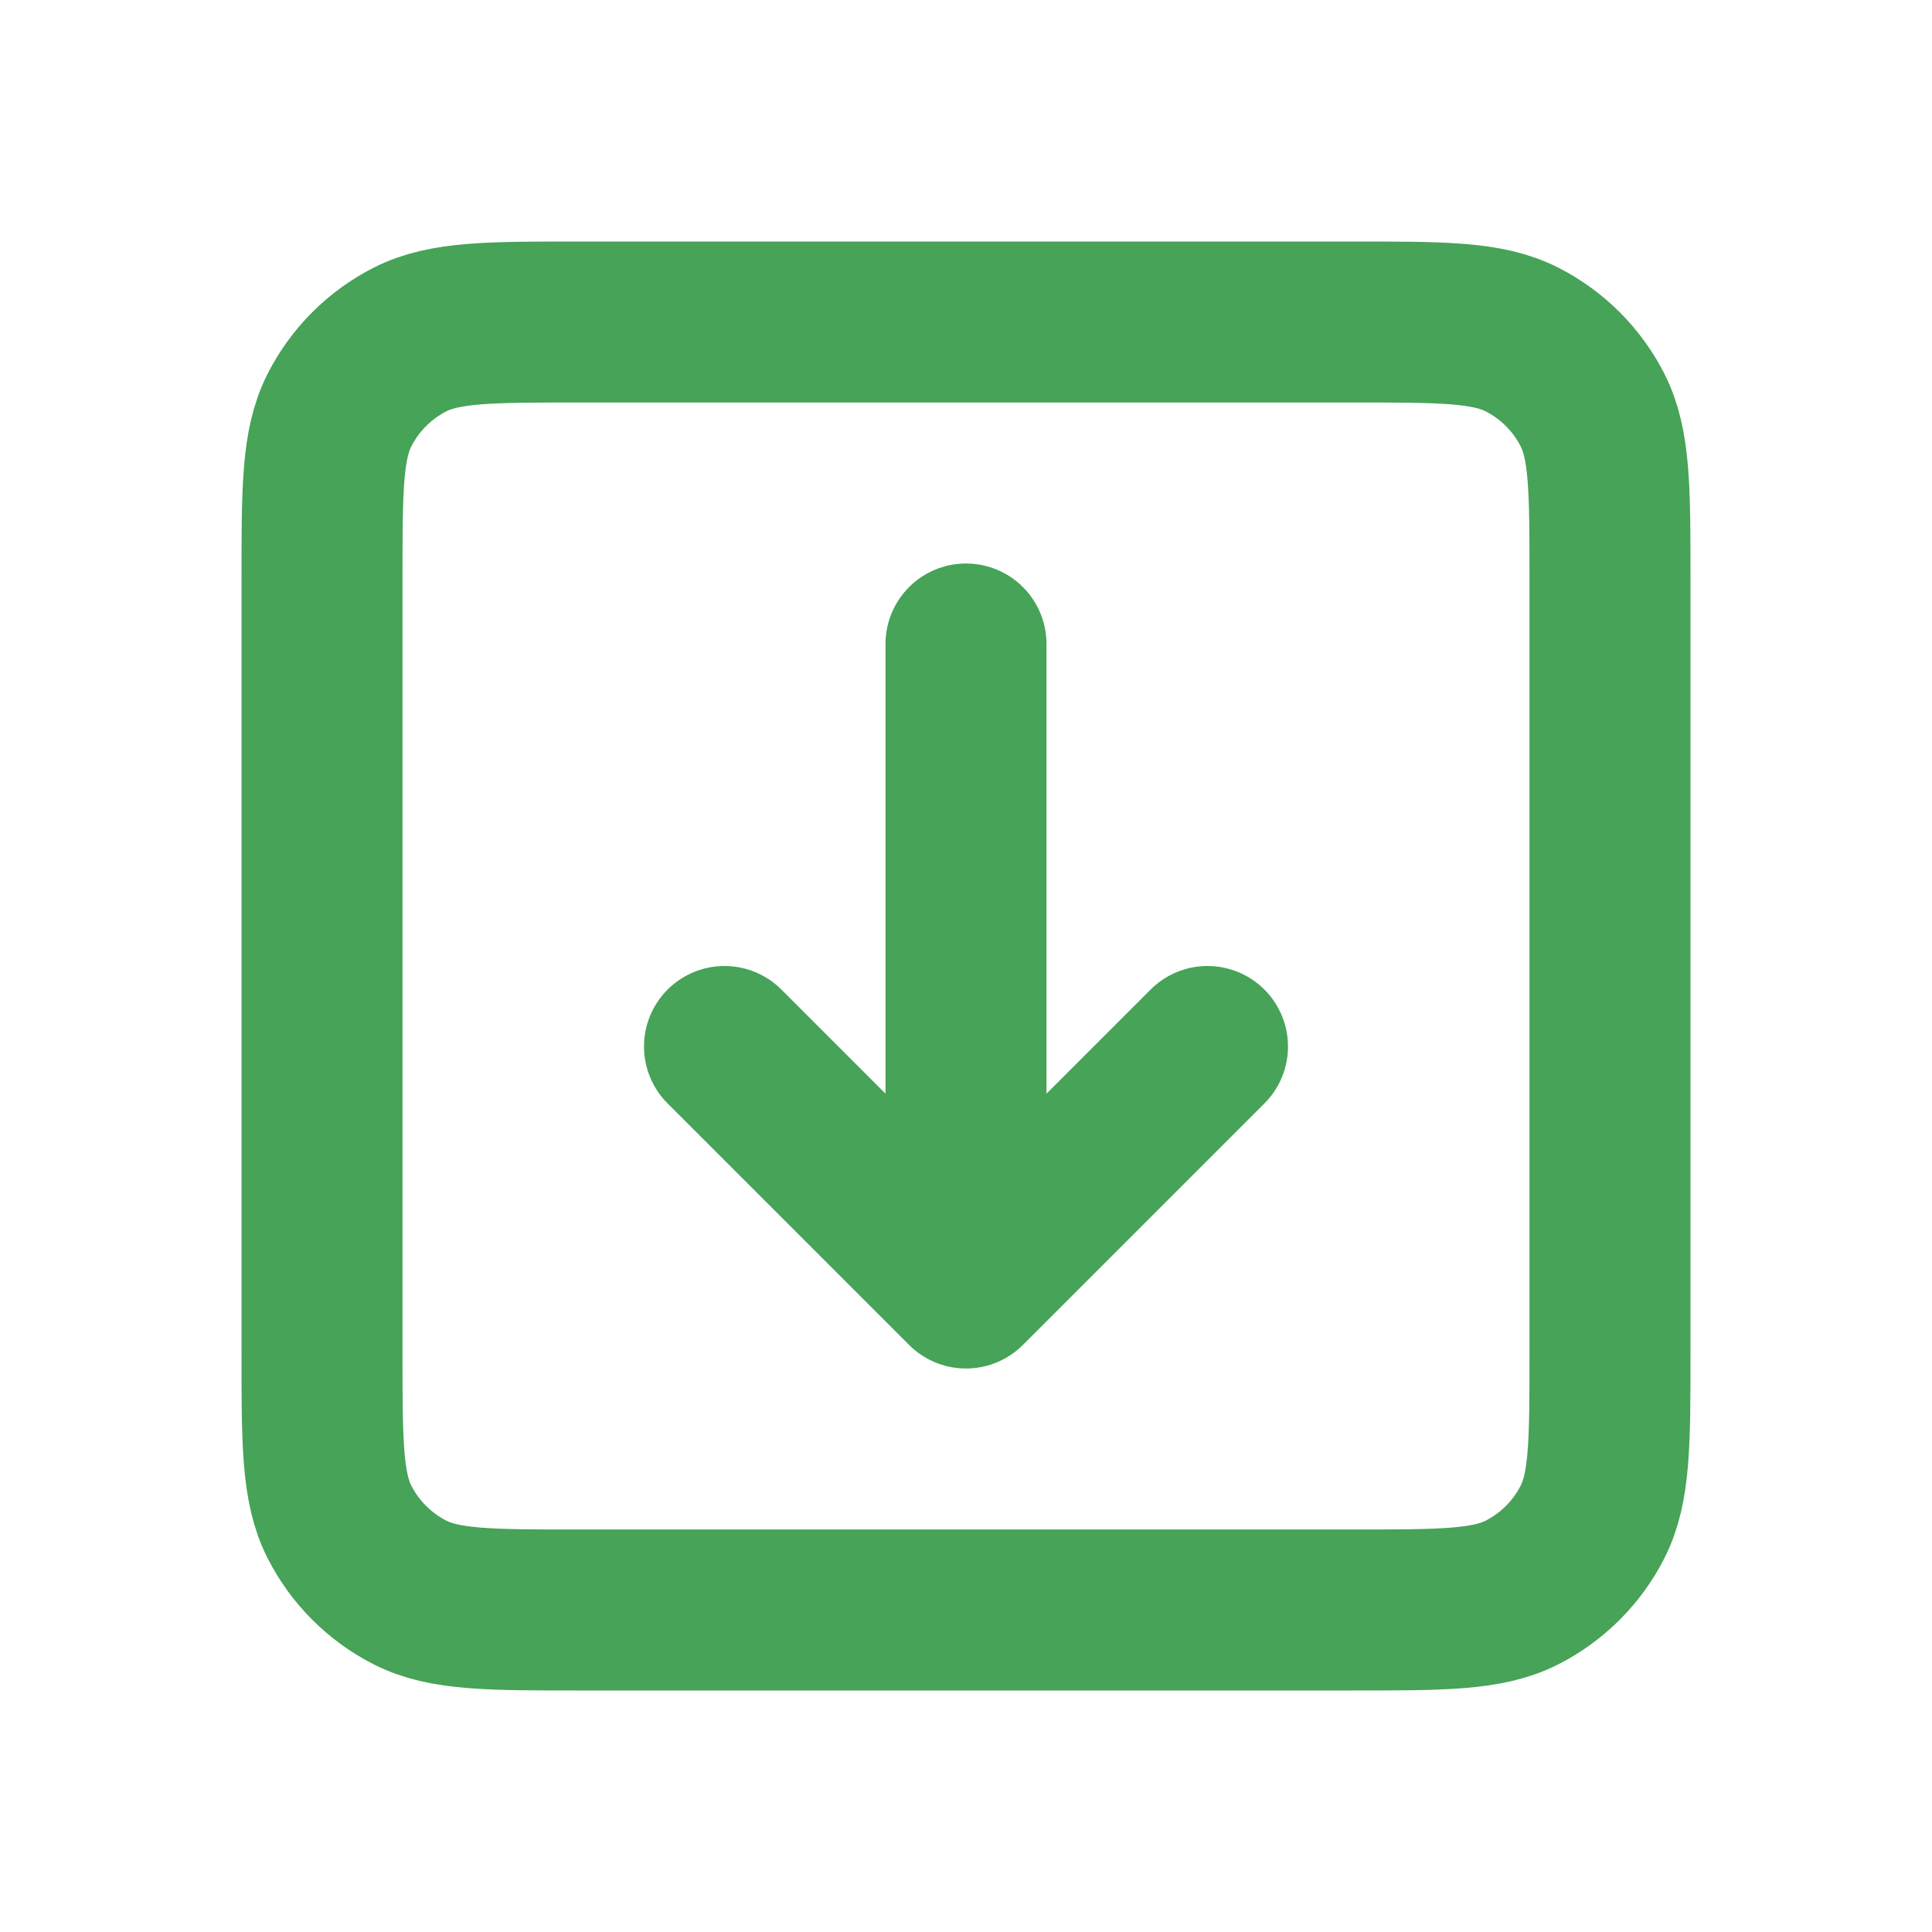
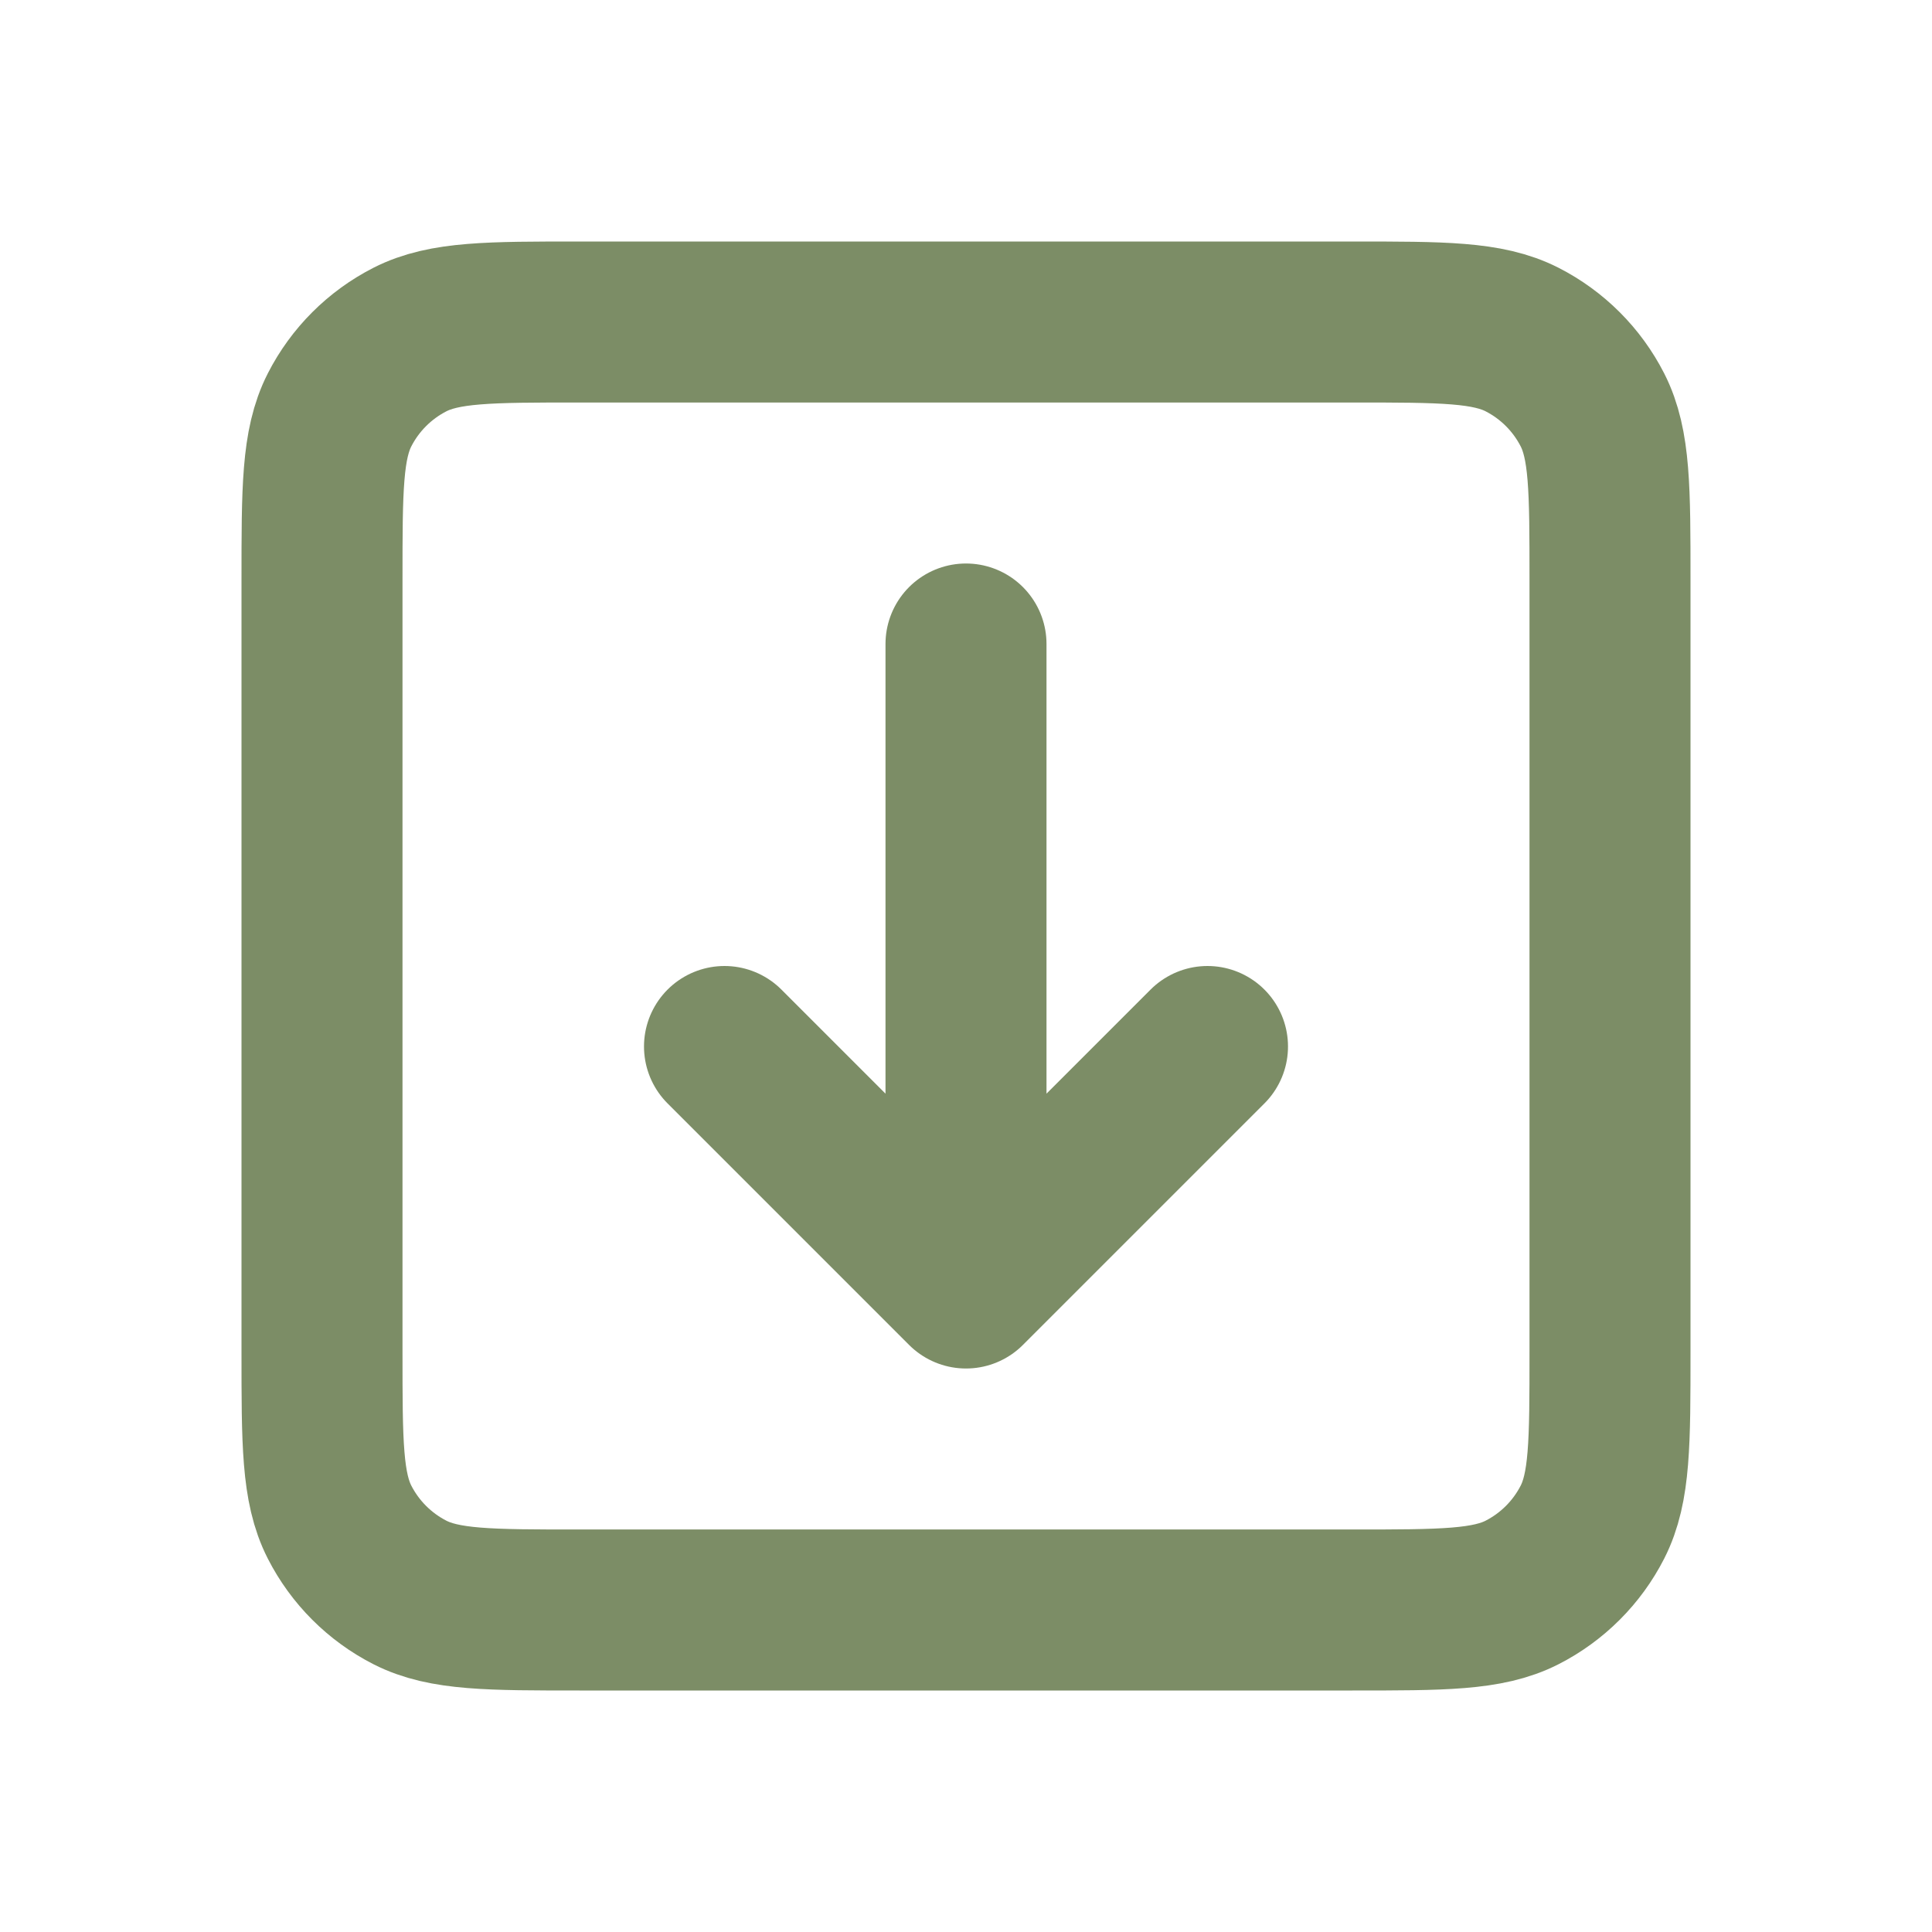
<svg xmlns="http://www.w3.org/2000/svg" width="15px" height="15px" viewBox="0 0 24 24" fill="none">
-   <path d="M9 13L12 16M12 16L15 13M12 16V8M7.2 20H16.8C17.92 20 18.48 20 18.908 19.782C19.284 19.59 19.59 19.284 19.782 18.908C20 18.48 20 17.92 20 16.8V7.2C20 6.08 20 5.52 19.782 5.092C19.59 4.716 19.284 4.41 18.908 4.218C18.48 4 17.92 4 16.8 4H7.2C6.08 4 5.52 4 5.092 4.218C4.716 4.41 4.41 4.716 4.218 5.092C4 5.52 4 6.08 4 7.2V16.8C4 17.92 4 18.48 4.218 18.908C4.41 19.284 4.716 19.59 5.092 19.782C5.52 20 6.08 20 7.2 20Z" stroke="rgb(70, 163, 88)" stroke-width="2" stroke-linecap="round" stroke-linejoin="round" />
+   <path d="M9 13L12 16M12 16L15 13M12 16V8M7.2 20H16.8C17.92 20 18.48 20 18.908 19.782C19.284 19.59 19.59 19.284 19.782 18.908C20 18.48 20 17.92 20 16.8V7.2C20 6.08 20 5.52 19.782 5.092C19.59 4.716 19.284 4.41 18.908 4.218C18.48 4 17.92 4 16.8 4H7.2C6.08 4 5.52 4 5.092 4.218C4.716 4.41 4.41 4.716 4.218 5.092C4 5.52 4 6.08 4 7.2V16.8C4 17.92 4 18.48 4.218 18.908C4.41 19.284 4.716 19.59 5.092 19.782C5.52 20 6.08 20 7.2 20Z" stroke="#7c8d66" stroke-width="2" stroke-linecap="round" stroke-linejoin="round" />
</svg>
